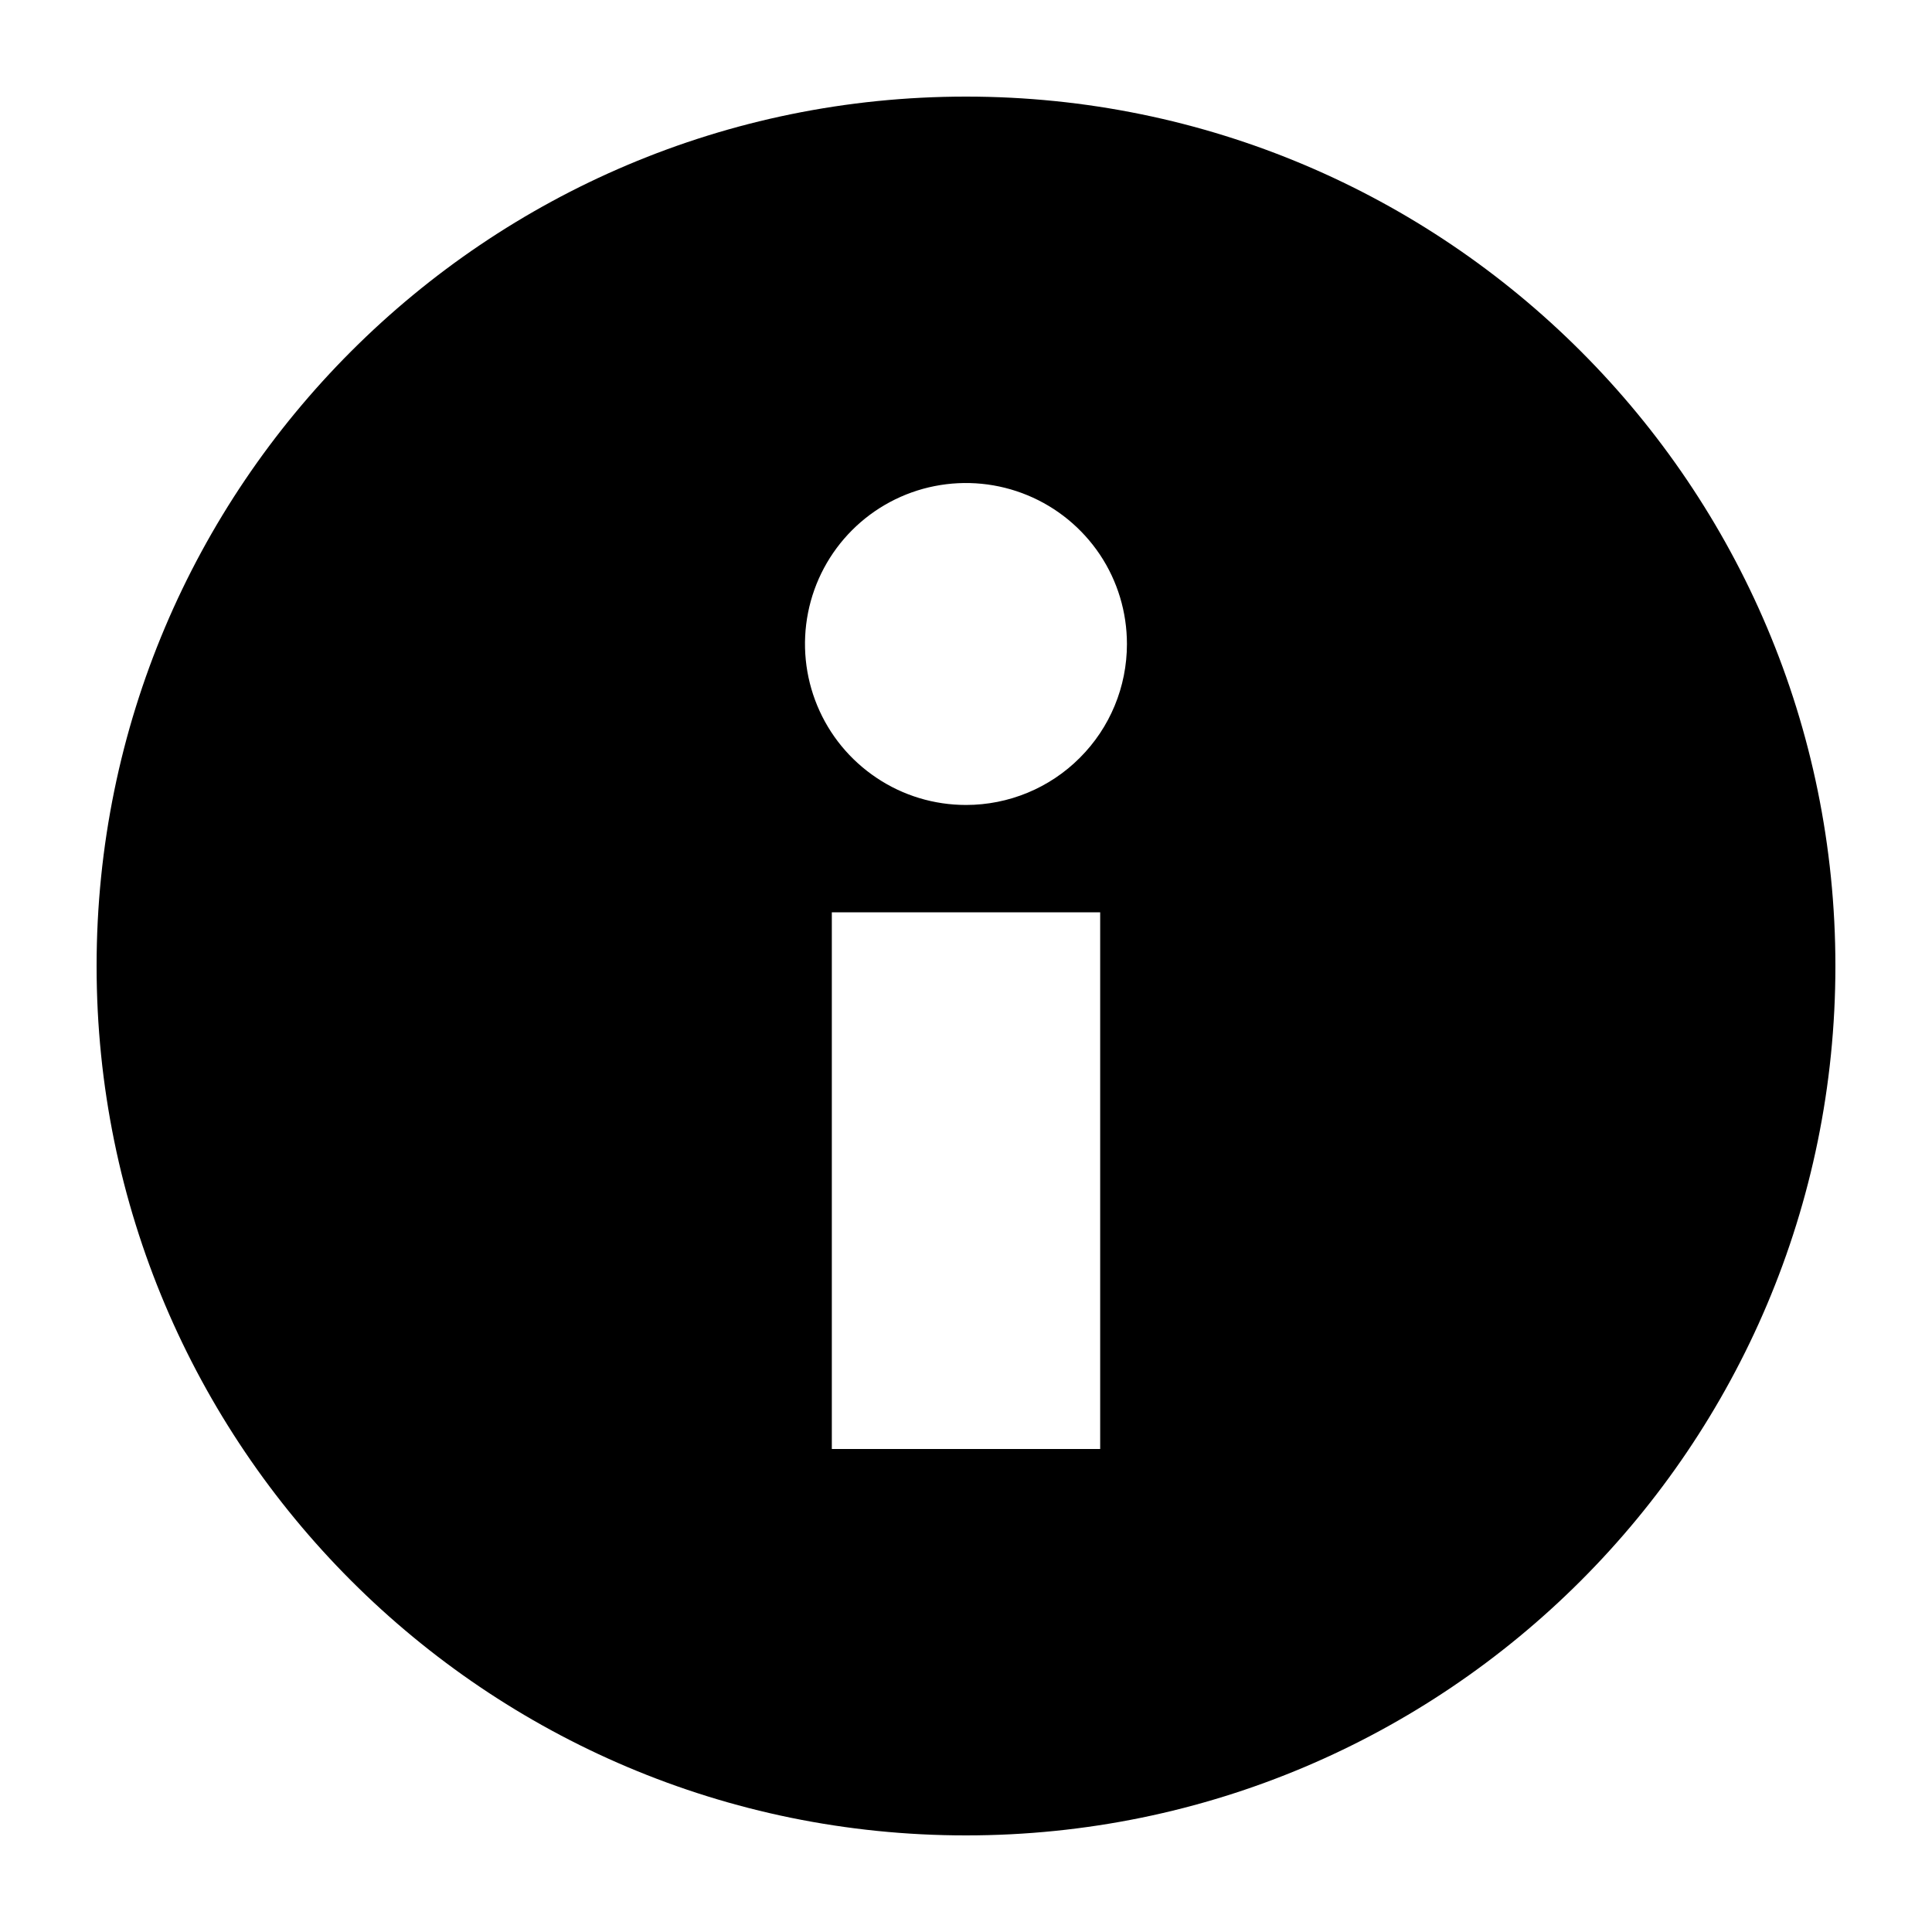
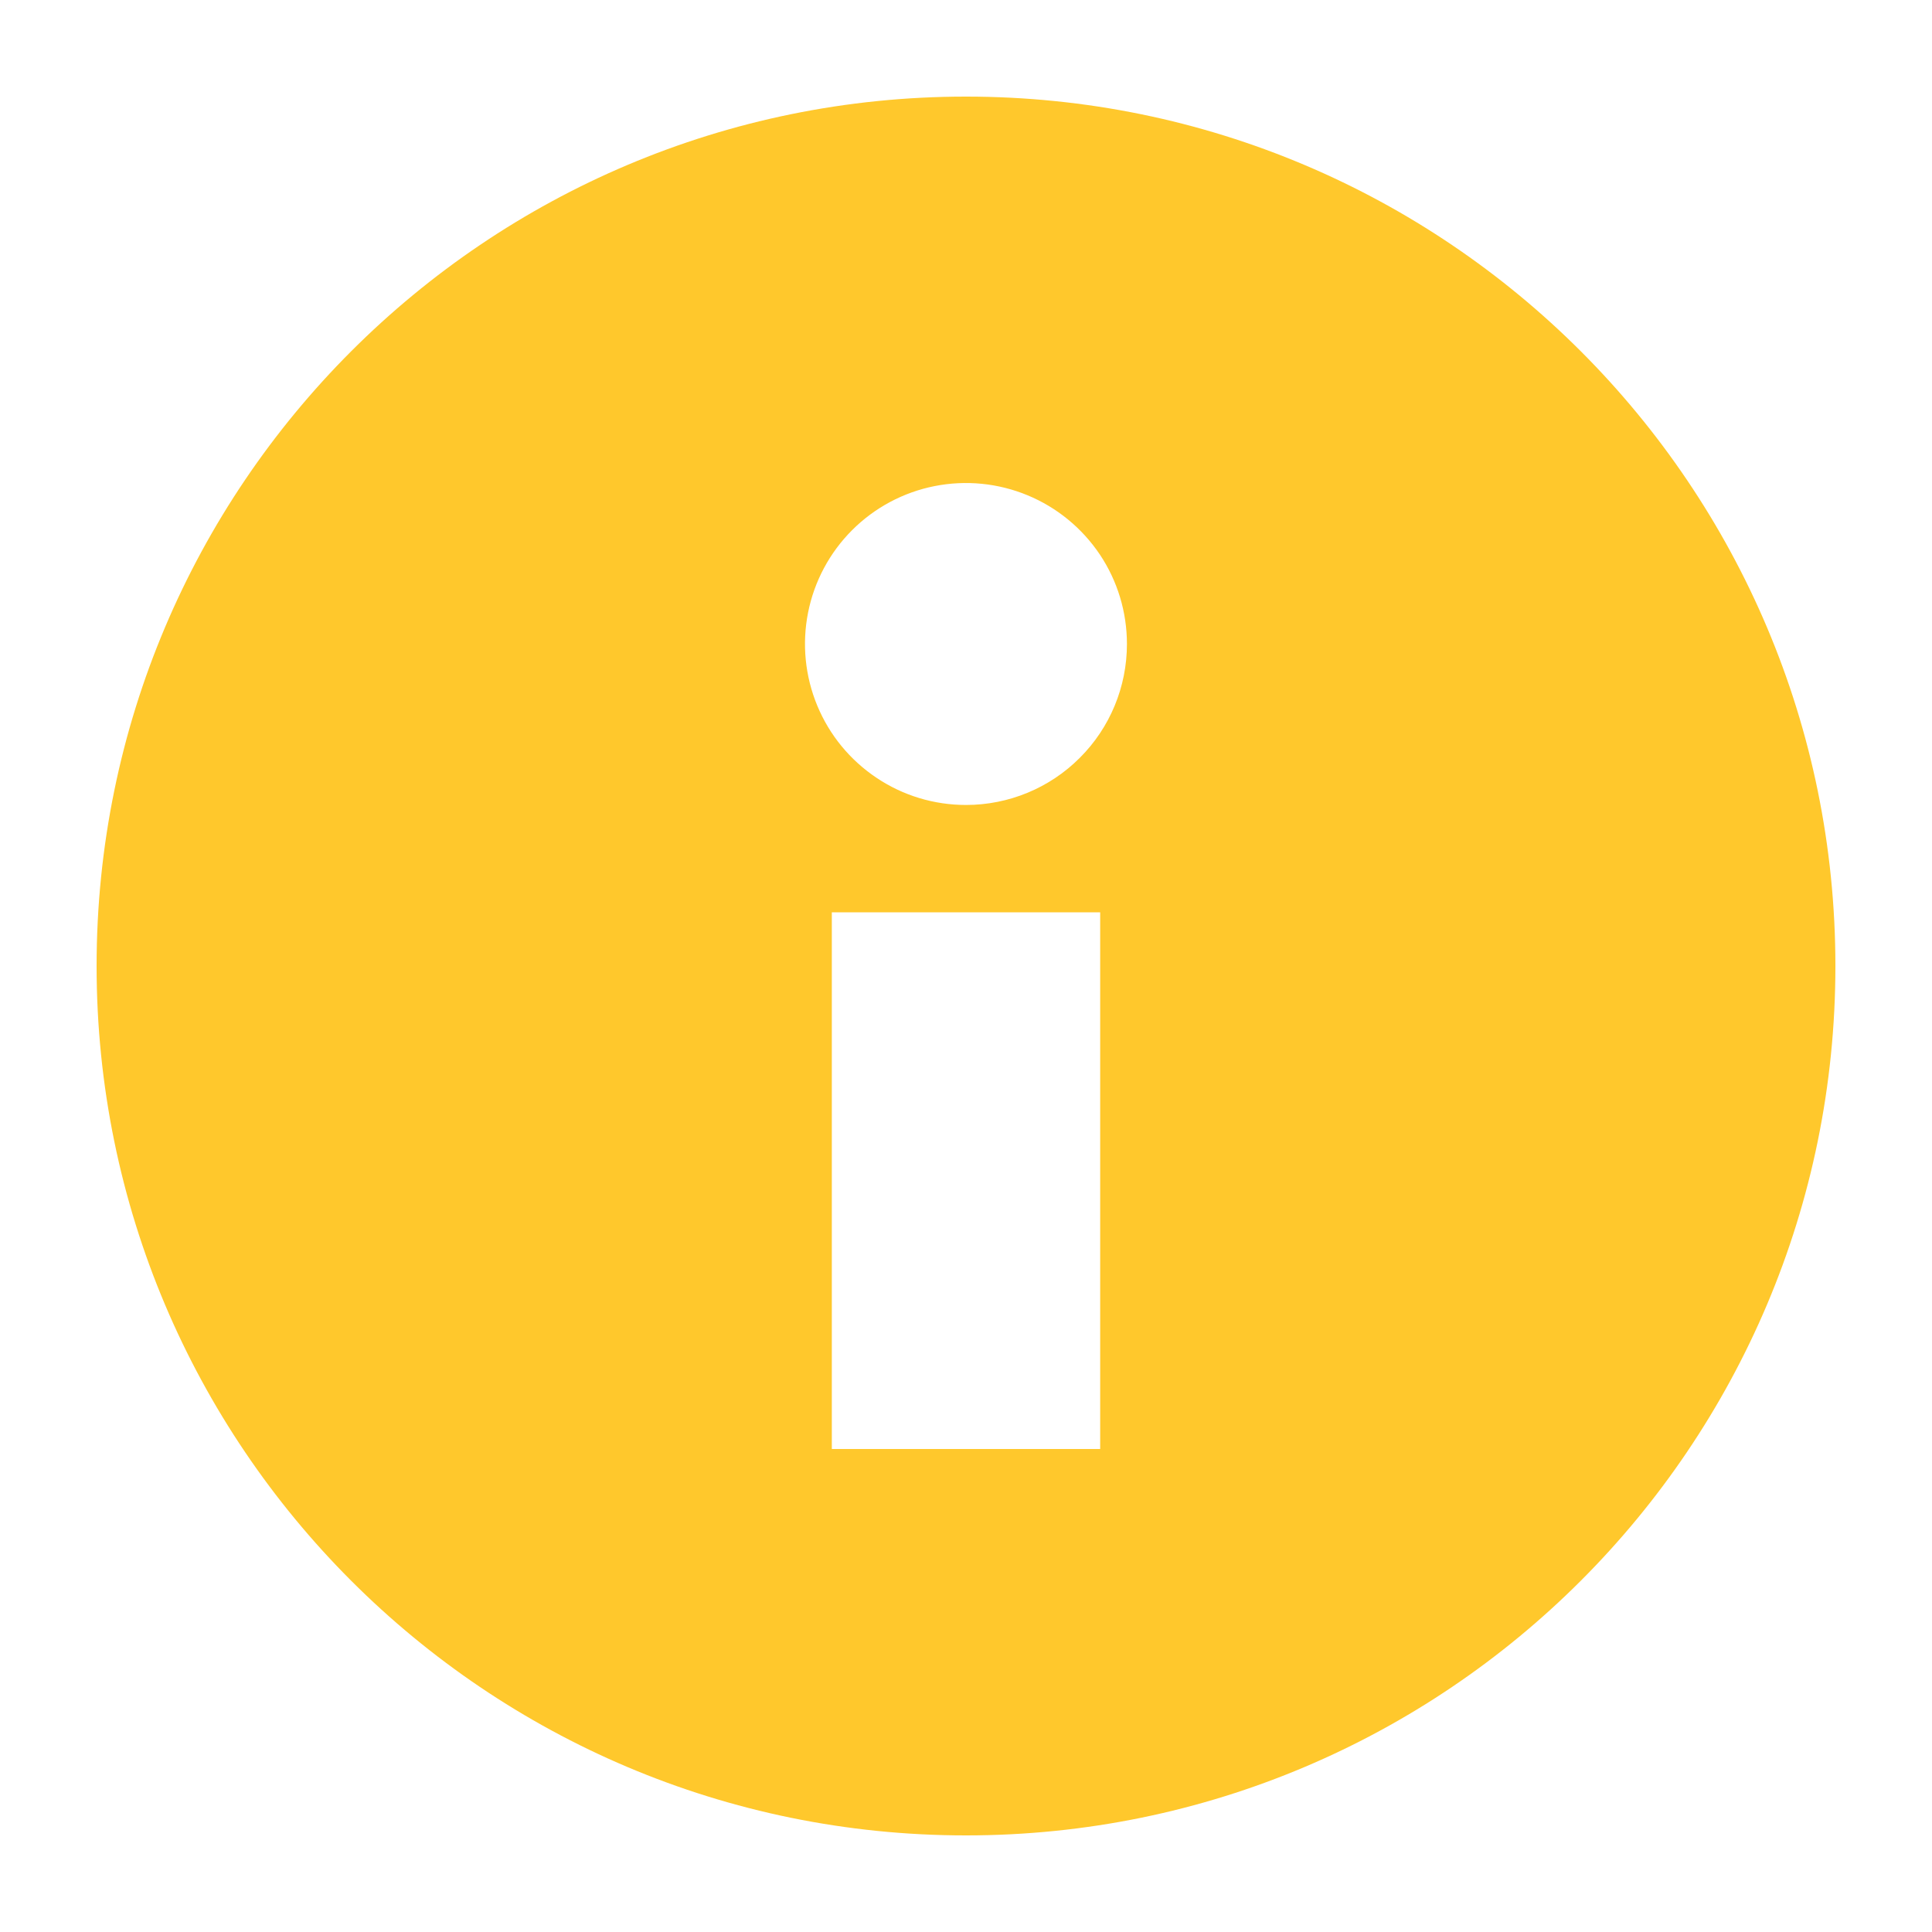
<svg xmlns="http://www.w3.org/2000/svg" class="_3hAj0iMJsfhKwnm2mfE098 mPD42Bwx3VAs0qw9wubf2 _3qF711tcWJEMKEv_r_S2tz" role="presentation" viewBox="0 0 20 20" fill="none">
-   <path fill-rule="evenodd" clip-rule="evenodd" d="M10 19C14.971 19 19 14.971 19 10C19 5.029 14.971 1 10 1C5.029 1 1 5.029 1 10C1 14.971 5.029 19 10 19ZM8.611 9.444V15H11.389V9.444H8.611ZM9.074 8.052C9.348 8.236 9.67 8.333 10 8.333C10.442 8.333 10.866 8.158 11.178 7.845C11.491 7.533 11.666 7.109 11.666 6.667C11.666 6.337 11.569 6.015 11.386 5.741C11.202 5.467 10.942 5.253 10.637 5.127C10.333 5.001 9.998 4.968 9.675 5.032C9.351 5.096 9.054 5.255 8.821 5.488C8.588 5.721 8.429 6.018 8.365 6.342C8.301 6.665 8.334 7 8.46 7.304C8.586 7.609 8.8 7.869 9.074 8.052Z" fill="currentColor" />
+   <path fill-rule="evenodd" clip-rule="evenodd" d="M10 19C14.971 19 19 14.971 19 10C19 5.029 14.971 1 10 1C5.029 1 1 5.029 1 10C1 14.971 5.029 19 10 19ZM8.611 9.444V15H11.389V9.444H8.611ZM9.074 8.052C9.348 8.236 9.67 8.333 10 8.333C10.442 8.333 10.866 8.158 11.178 7.845C11.491 7.533 11.666 7.109 11.666 6.667C11.666 6.337 11.569 6.015 11.386 5.741C11.202 5.467 10.942 5.253 10.637 5.127C10.333 5.001 9.998 4.968 9.675 5.032C9.351 5.096 9.054 5.255 8.821 5.488C8.588 5.721 8.429 6.018 8.365 6.342C8.301 6.665 8.334 7 8.46 7.304C8.586 7.609 8.8 7.869 9.074 8.052Z" fill="#ffc82c" />
</svg>
